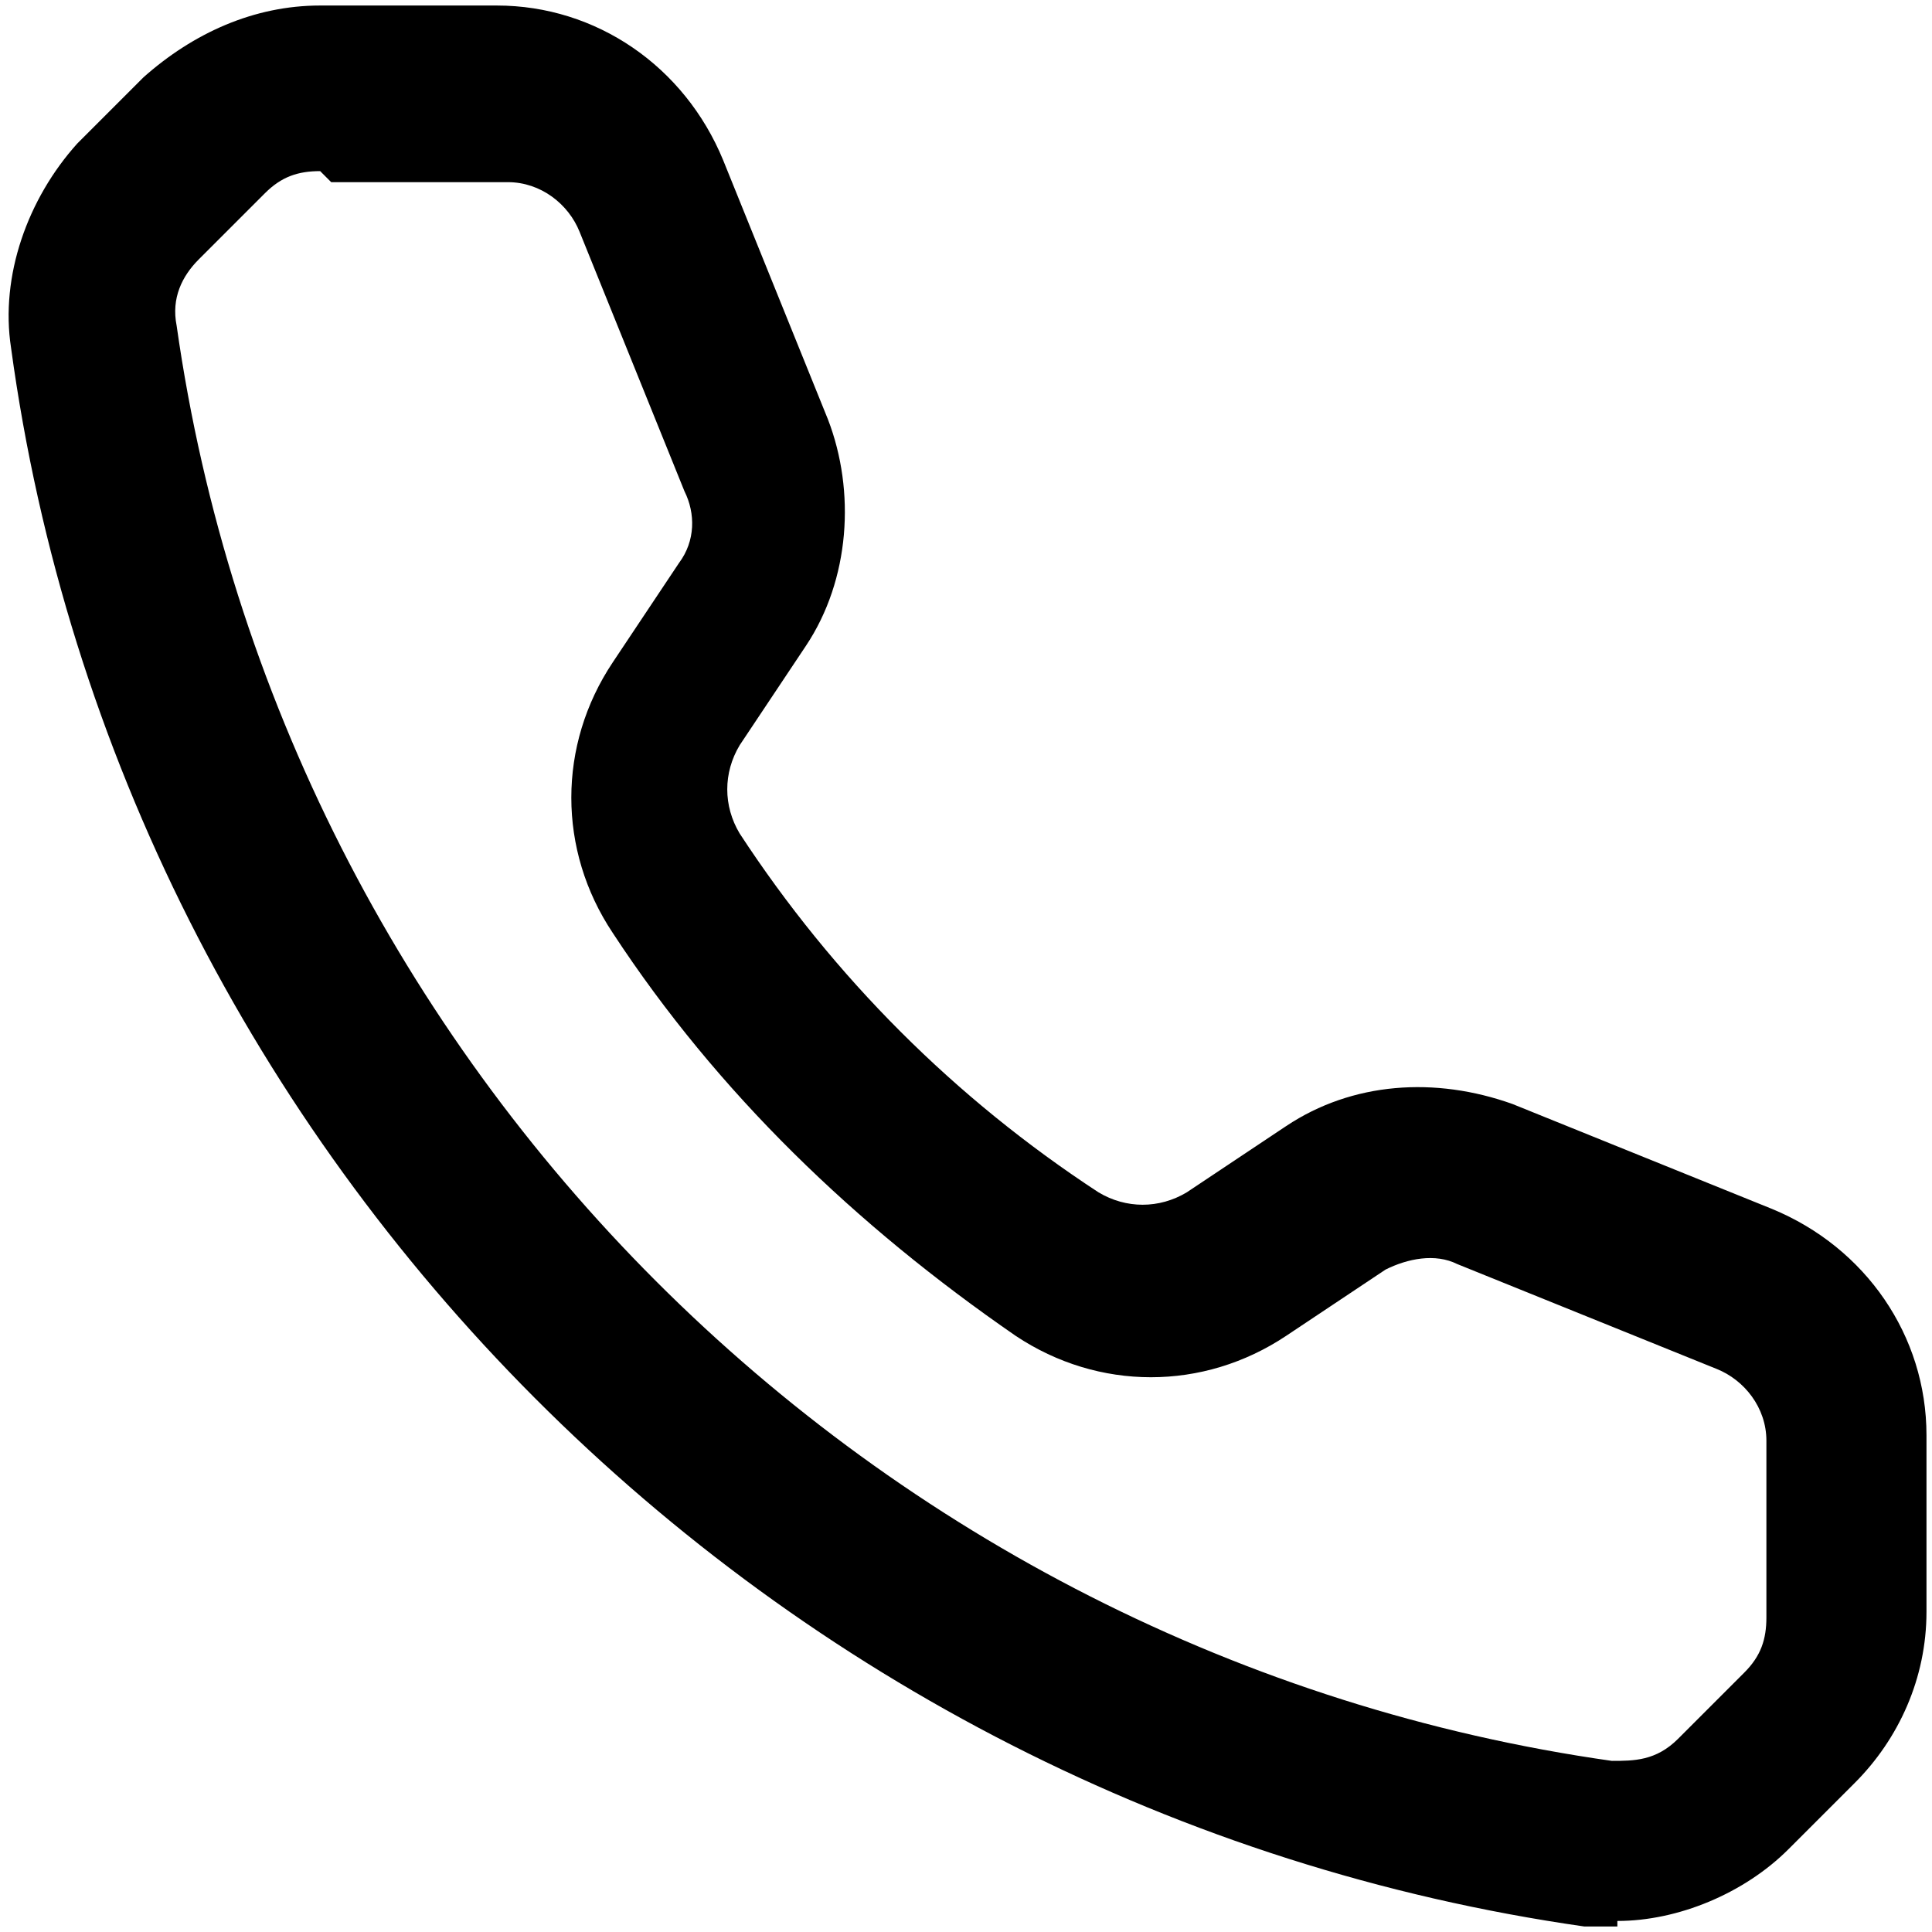
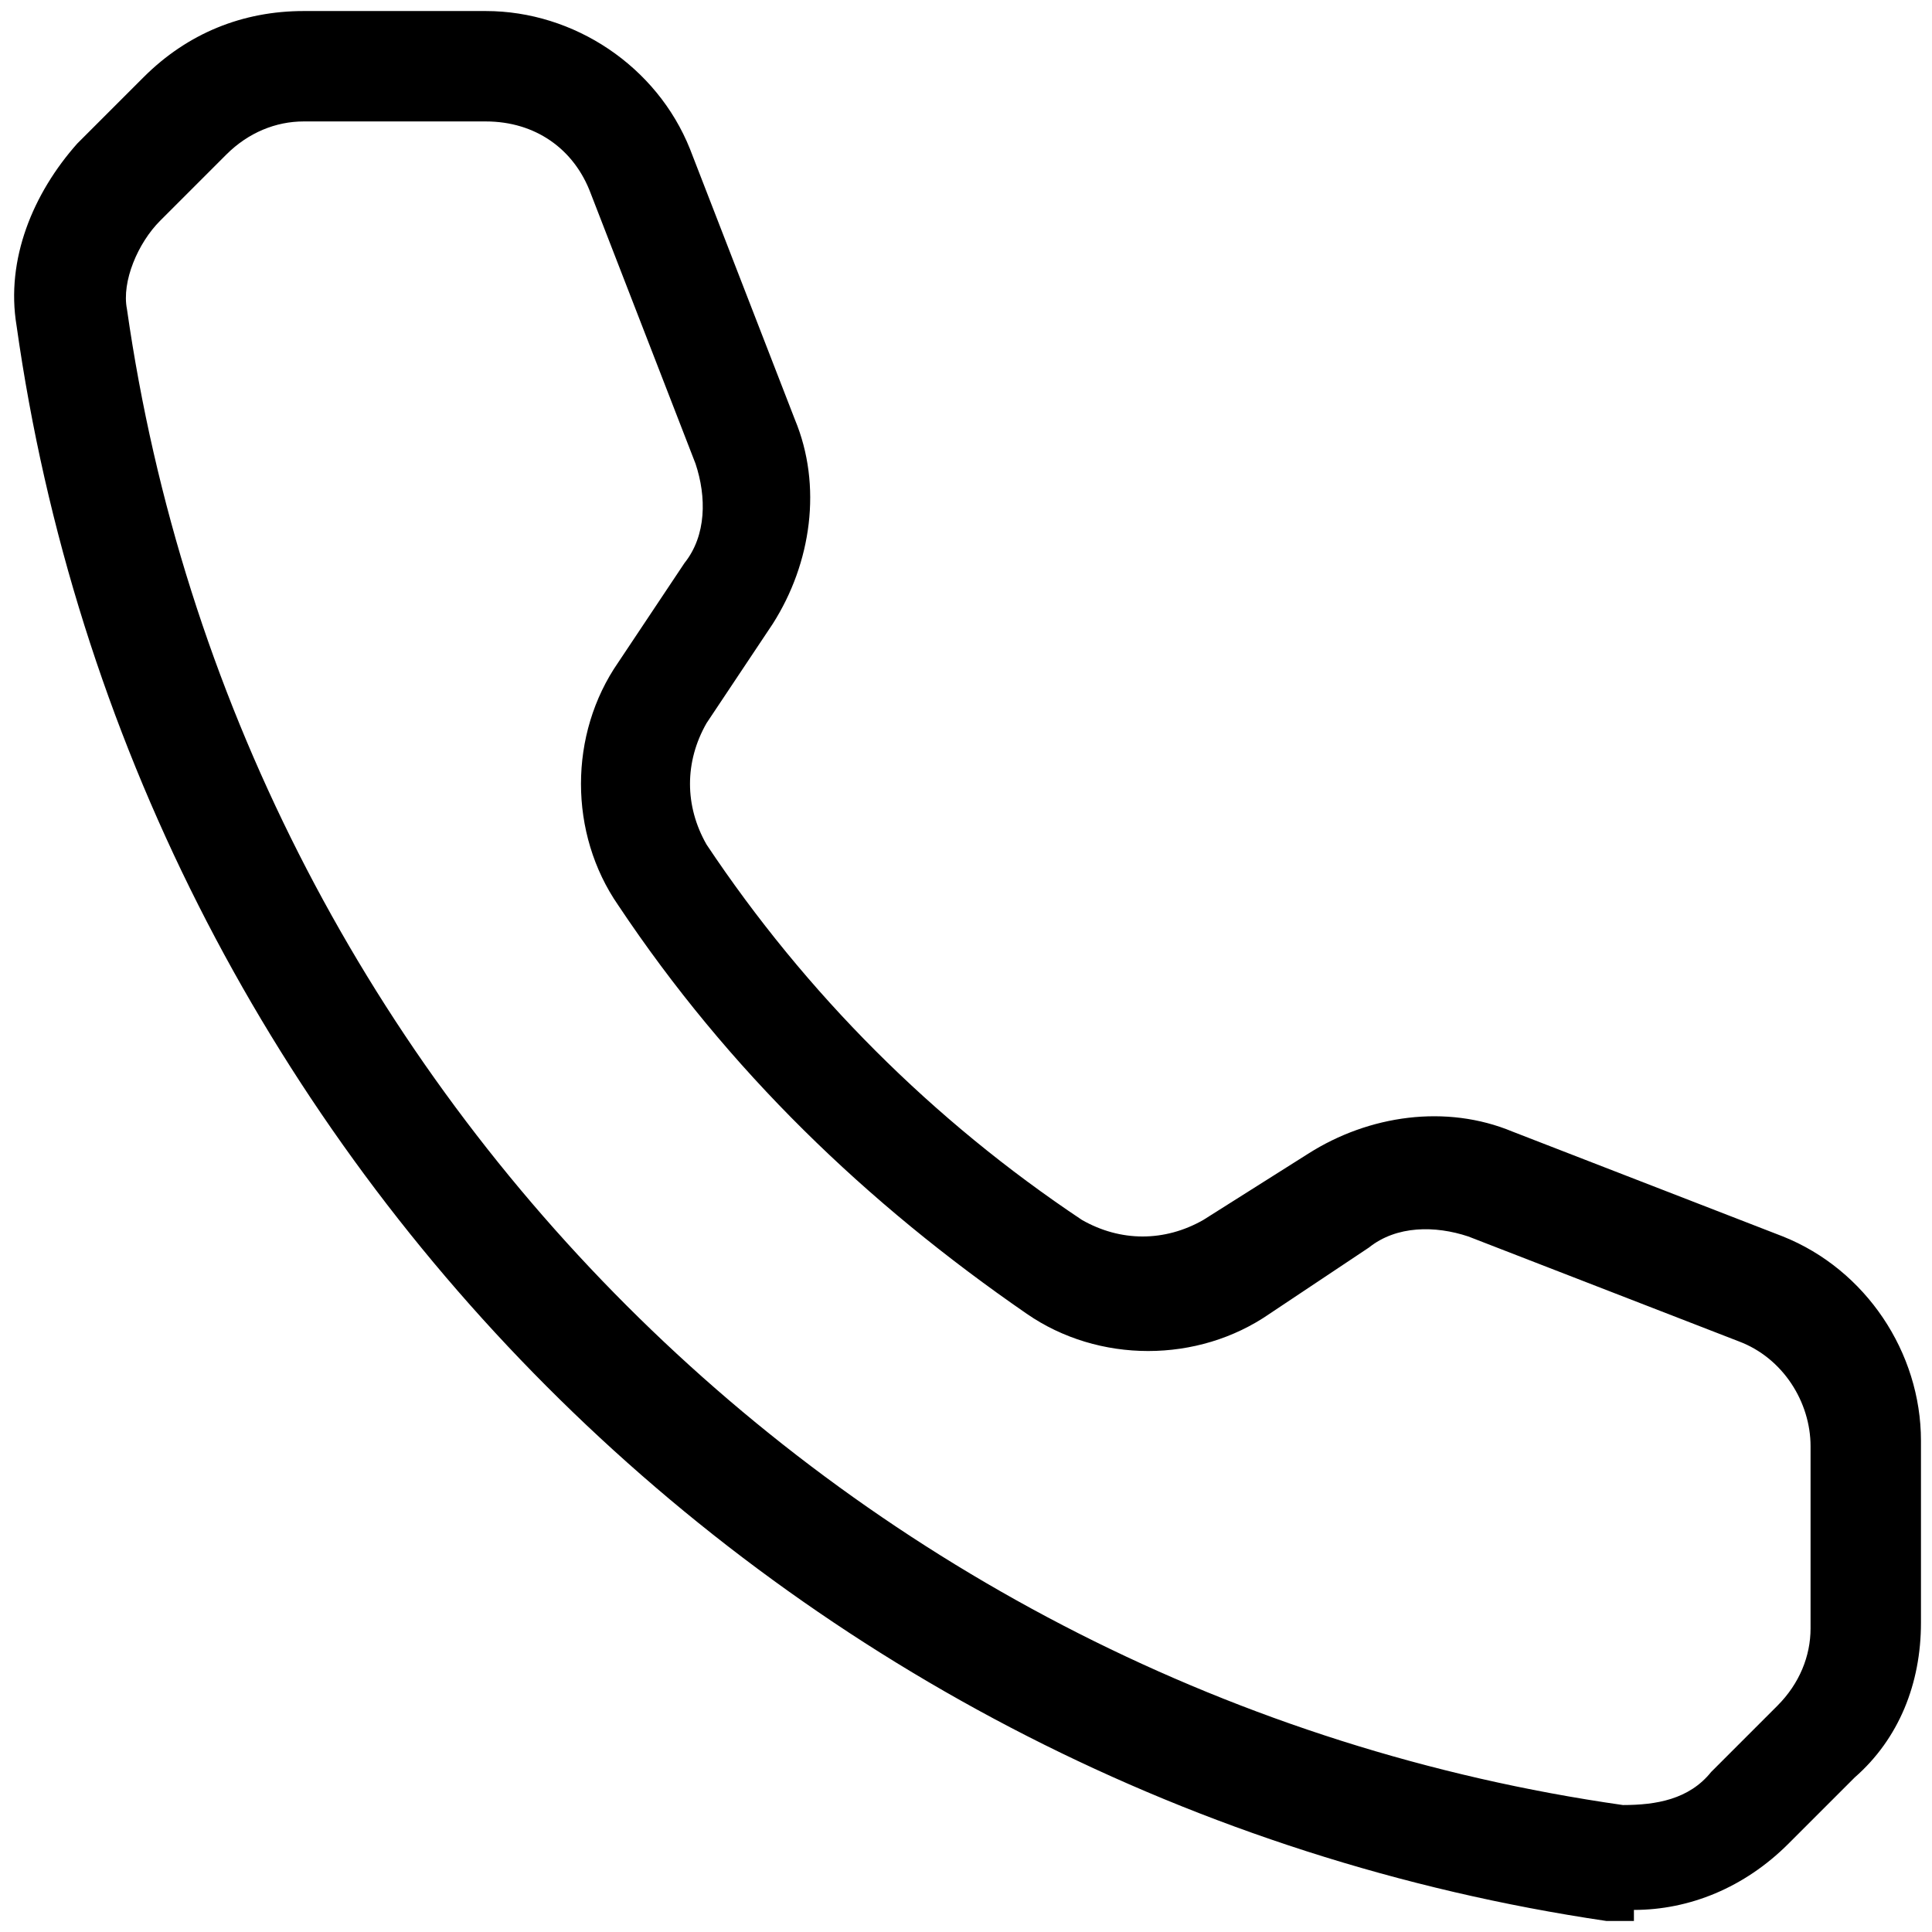
<svg xmlns="http://www.w3.org/2000/svg" id="Calque_1" data-name="Calque 1" version="1.1" viewBox="0 0 35 35">
  <defs>
    <style>
      .cls-1 {
        fill: #000;
        stroke-width: 0px;
      }
    </style>
  </defs>
-   <path class="cls-1" d="M29.3,34.9c-.2,0-.4,0-.6,0C14,32.8,2.2,21,.2,6.3,0,5,.5,3.6,1.4,2.6l1.2-1.2C3.5.6,4.6.1,5.8.1h3.2c1.8,0,3.4,1.1,4.1,2.8l1.9,4.7c.5,1.3.4,2.9-.4,4.1l-1.2,1.8c-.3.5-.3,1.1,0,1.6,1.7,2.6,3.9,4.8,6.5,6.5.5.3,1.1.3,1.6,0l1.8-1.2c1.2-.8,2.7-.9,4.1-.4l4.7,1.9c1.7.7,2.8,2.3,2.8,4.1v3.2c0,1.2-.5,2.3-1.3,3.1l-1.2,1.2c-.8.8-2,1.3-3.1,1.3ZM5.8,3.1c-.4,0-.7.1-1,.4l-1.2,1.2c-.3.3-.5.7-.4,1.2,1.9,13.4,12.6,24.1,26,26,.4,0,.8,0,1.2-.4l1.2-1.2c.3-.3.4-.6.4-1v-3.2c0-.6-.4-1.1-.9-1.3l-4.7-1.9c-.4-.2-.9-.1-1.3.1l-1.8,1.2c-1.5,1-3.4,1-4.9,0-2.9-2-5.4-4.4-7.3-7.3-1-1.5-1-3.4,0-4.9l1.2-1.8c.3-.4.3-.9.1-1.3l-1.9-4.7c-.2-.5-.7-.9-1.3-.9h-3.2Z" />
+   <path class="cls-1" d="M29.6,34.8c-.2,0-.3,0-.5,0C14.2,32.6,2.4,20.8.3,5.9c-.2-1.2.3-2.4,1.1-3.3l1.2-1.2C3.4.6,4.4.2,5.5.2h3.3c1.6,0,3.1,1,3.7,2.5l1.9,4.9c.5,1.2.3,2.6-.4,3.7l-1.2,1.8c-.4.7-.4,1.5,0,2.2,1.8,2.7,4.1,5,6.8,6.8.7.4,1.5.4,2.2,0l1.9-1.2c1.1-.7,2.5-.9,3.7-.4l4.9,1.9c1.5.6,2.5,2.1,2.5,3.7v3.3c0,1.1-.4,2.1-1.2,2.8l-1.2,1.2c-.8.8-1.8,1.2-2.8,1.2ZM5.5,2.2c-.5,0-1,.2-1.4.6l-1.2,1.2c-.4.4-.7,1.1-.6,1.6,2,14,13.1,25.1,27.1,27.1.6,0,1.2-.1,1.6-.6l1.2-1.2c.4-.4.6-.9.6-1.4v-3.3c0-.8-.5-1.6-1.3-1.9l-4.9-1.9c-.6-.2-1.3-.2-1.8.2l-1.8,1.2c-1.3.9-3.1.9-4.4,0-2.9-2-5.4-4.4-7.4-7.4-.9-1.3-.9-3.1,0-4.4l1.2-1.8c.4-.5.4-1.2.2-1.8l-1.9-4.9c-.3-.8-1-1.3-1.9-1.3h-3.3Z" />
</svg>
